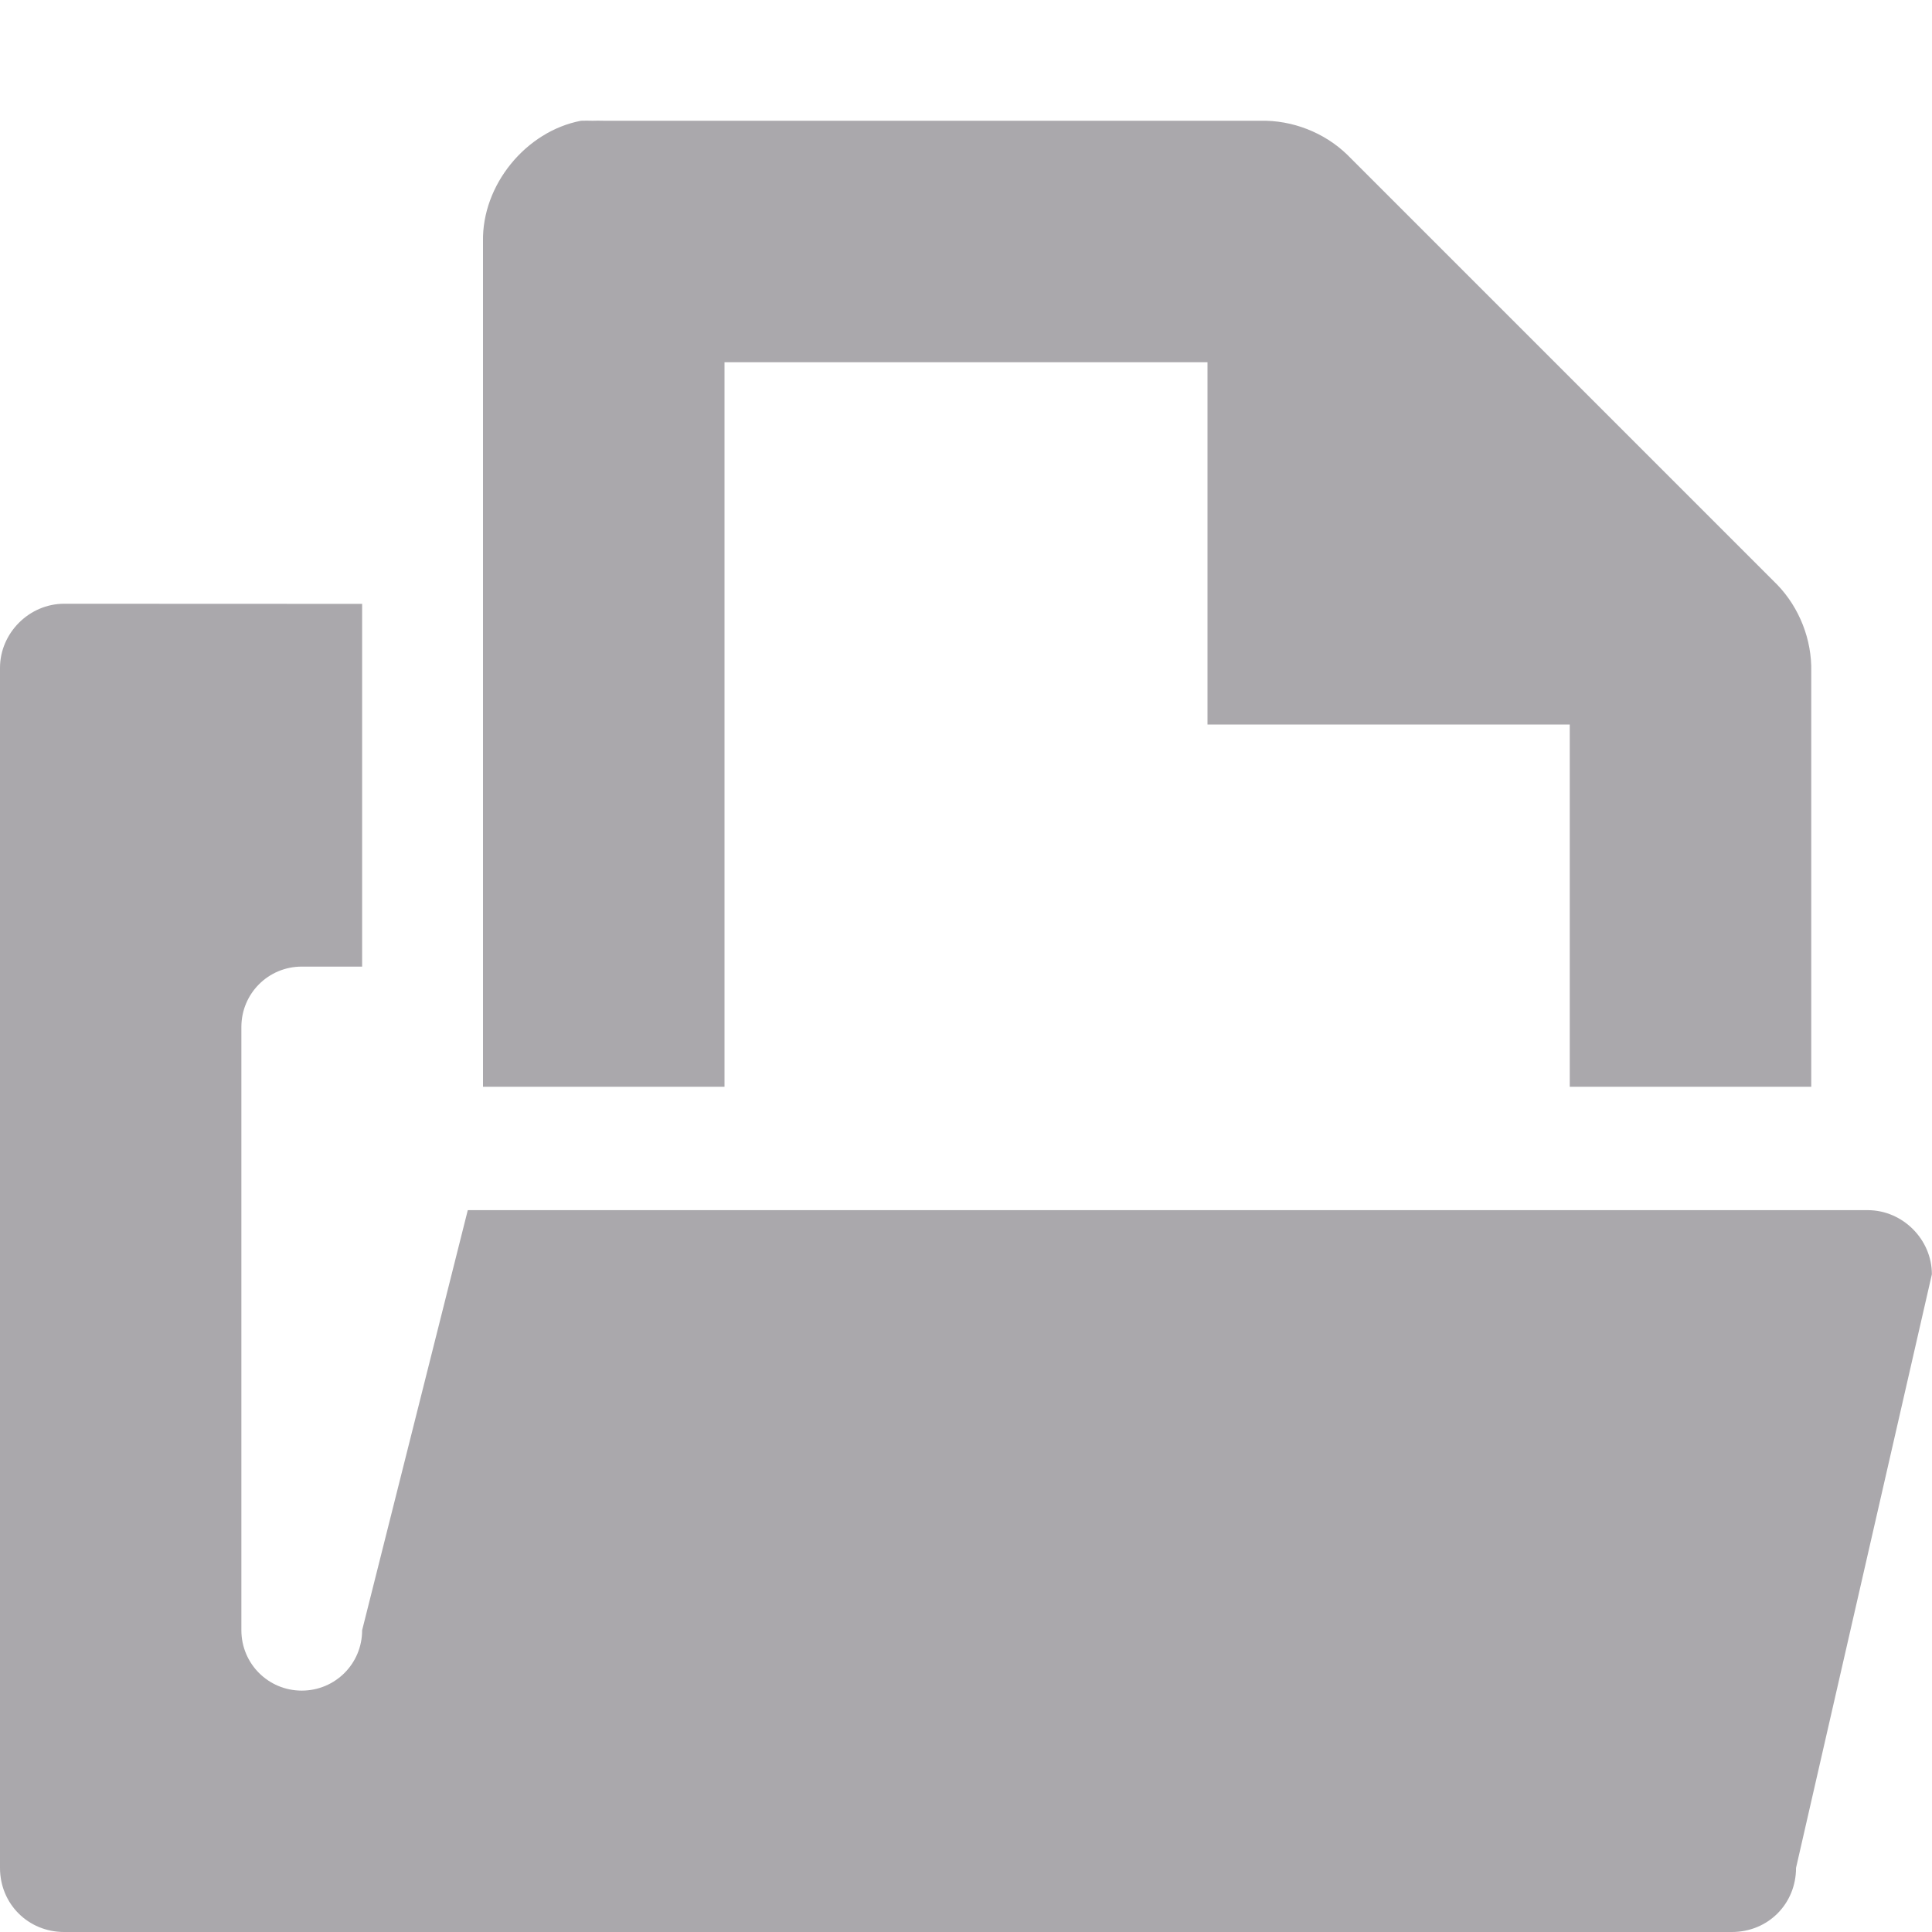
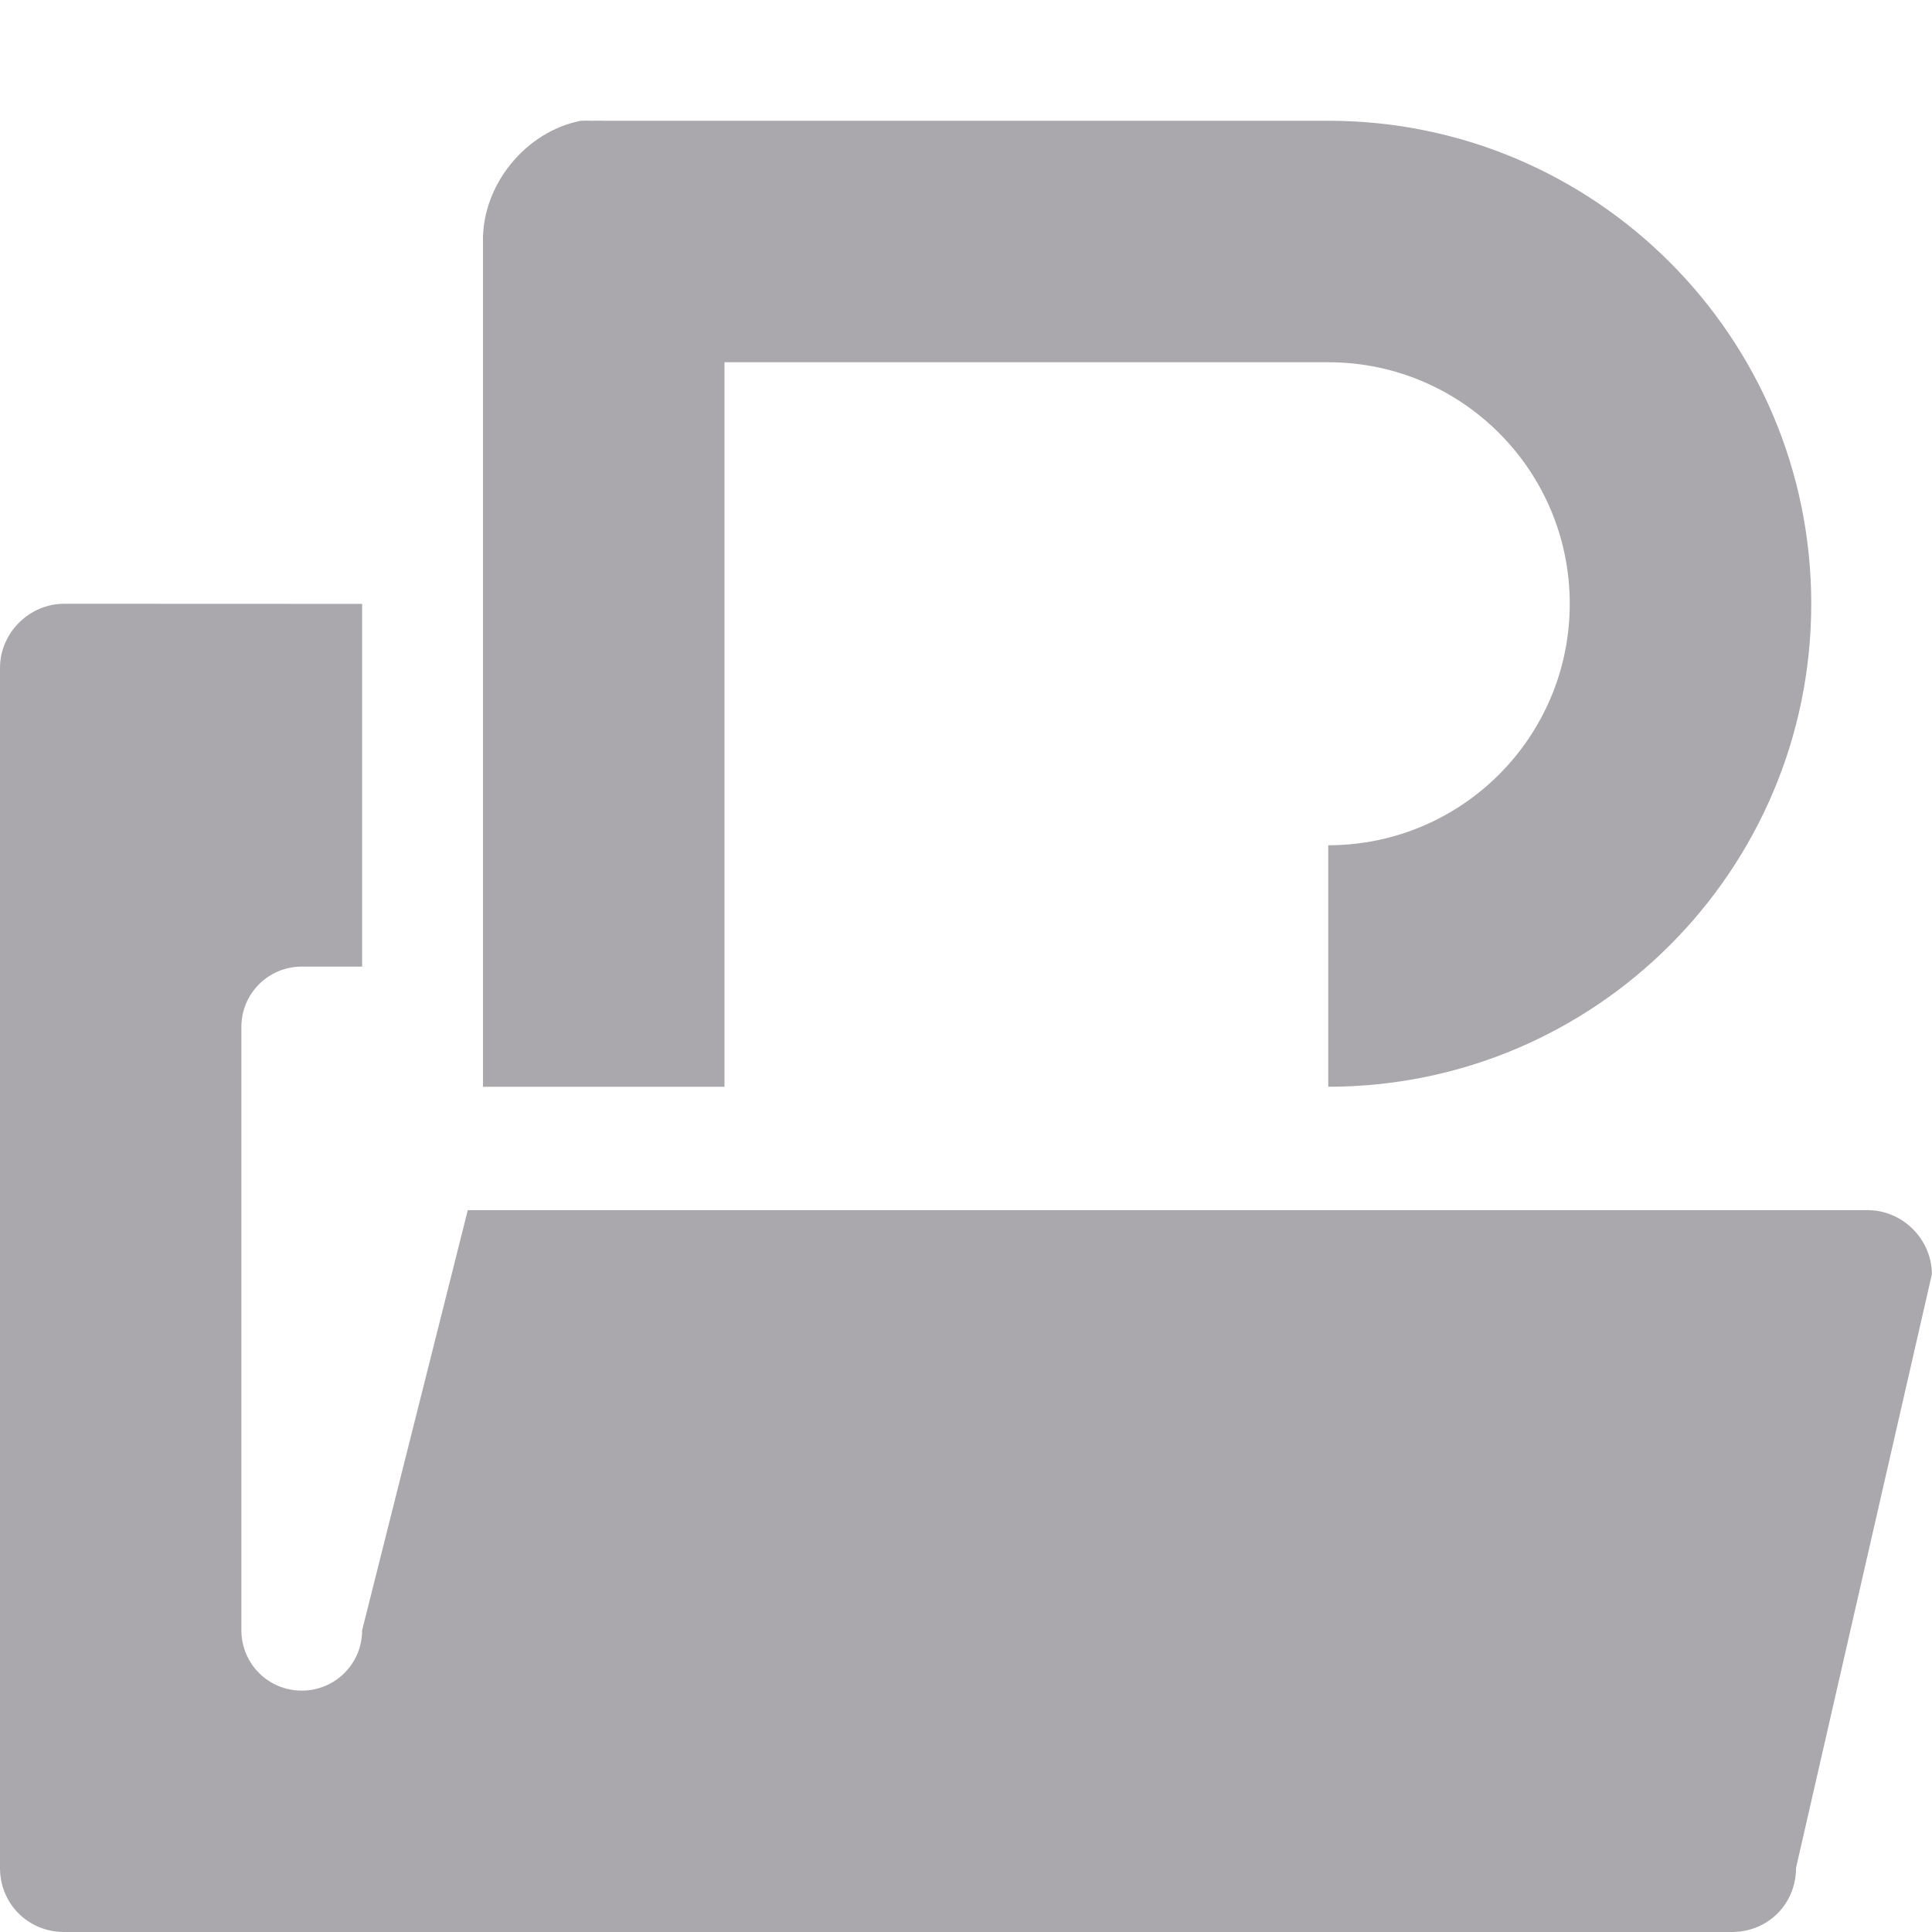
<svg xmlns="http://www.w3.org/2000/svg" viewBox="0 0 16 16">
-   <path d="m4.812 1c-.458.087-.821.533-.812 1v7h2v-6h4v3h3v3h2v-3.438c.006-.264-.098-.529-.281-.719l-3.562-3.562c-.19-.184-.455-.287-.719-.281h-5.438c-.031-.001-.063-.001-.094 0-.031-.001-.063-.001-.094 0zm-4.281 4c-.289 0-.531.242-.531.531v9.938c0 .298.233.531.531.531h13.812c.299 0 .531-.233.531-.531l1.125-4.916c0-.289-.242-.531-.531-.531h-11.594l-.875 3.479c0 .277-.223.5-.5.5s-.5-.223-.5-.5v-4.996c0-.277.223-.5.5-.5h.5v-3.004z" fill="#aaa8ac" />
+   <path d="m4.812 1c-.458.087-.821.533-.812 1v7h2v-6h4 1a2 2 0 0 1 2 2 2 2 0 0 1 -2 2v2a4 4 0 0 0 4-4 4 4 0 0 0 -4-4h-1-5c-.031-.001-.063-.001-.094 0-.031-.001-.063-.001-.094 0zm-4.281 4c-.289 0-.531.242-.531.531v9.938c0 .298.233.531.531.531h13.812c.299 0 .531-.233.531-.531l1.125-4.916c0-.289-.242-.531-.531-.531h-11.594l-.875 3.479c0 .277-.223.5-.5.5s-.5-.223-.5-.5v-4.996c0-.277.223-.5.5-.5h.5v-3.004z" fill="#aaa8ac" />
</svg>
